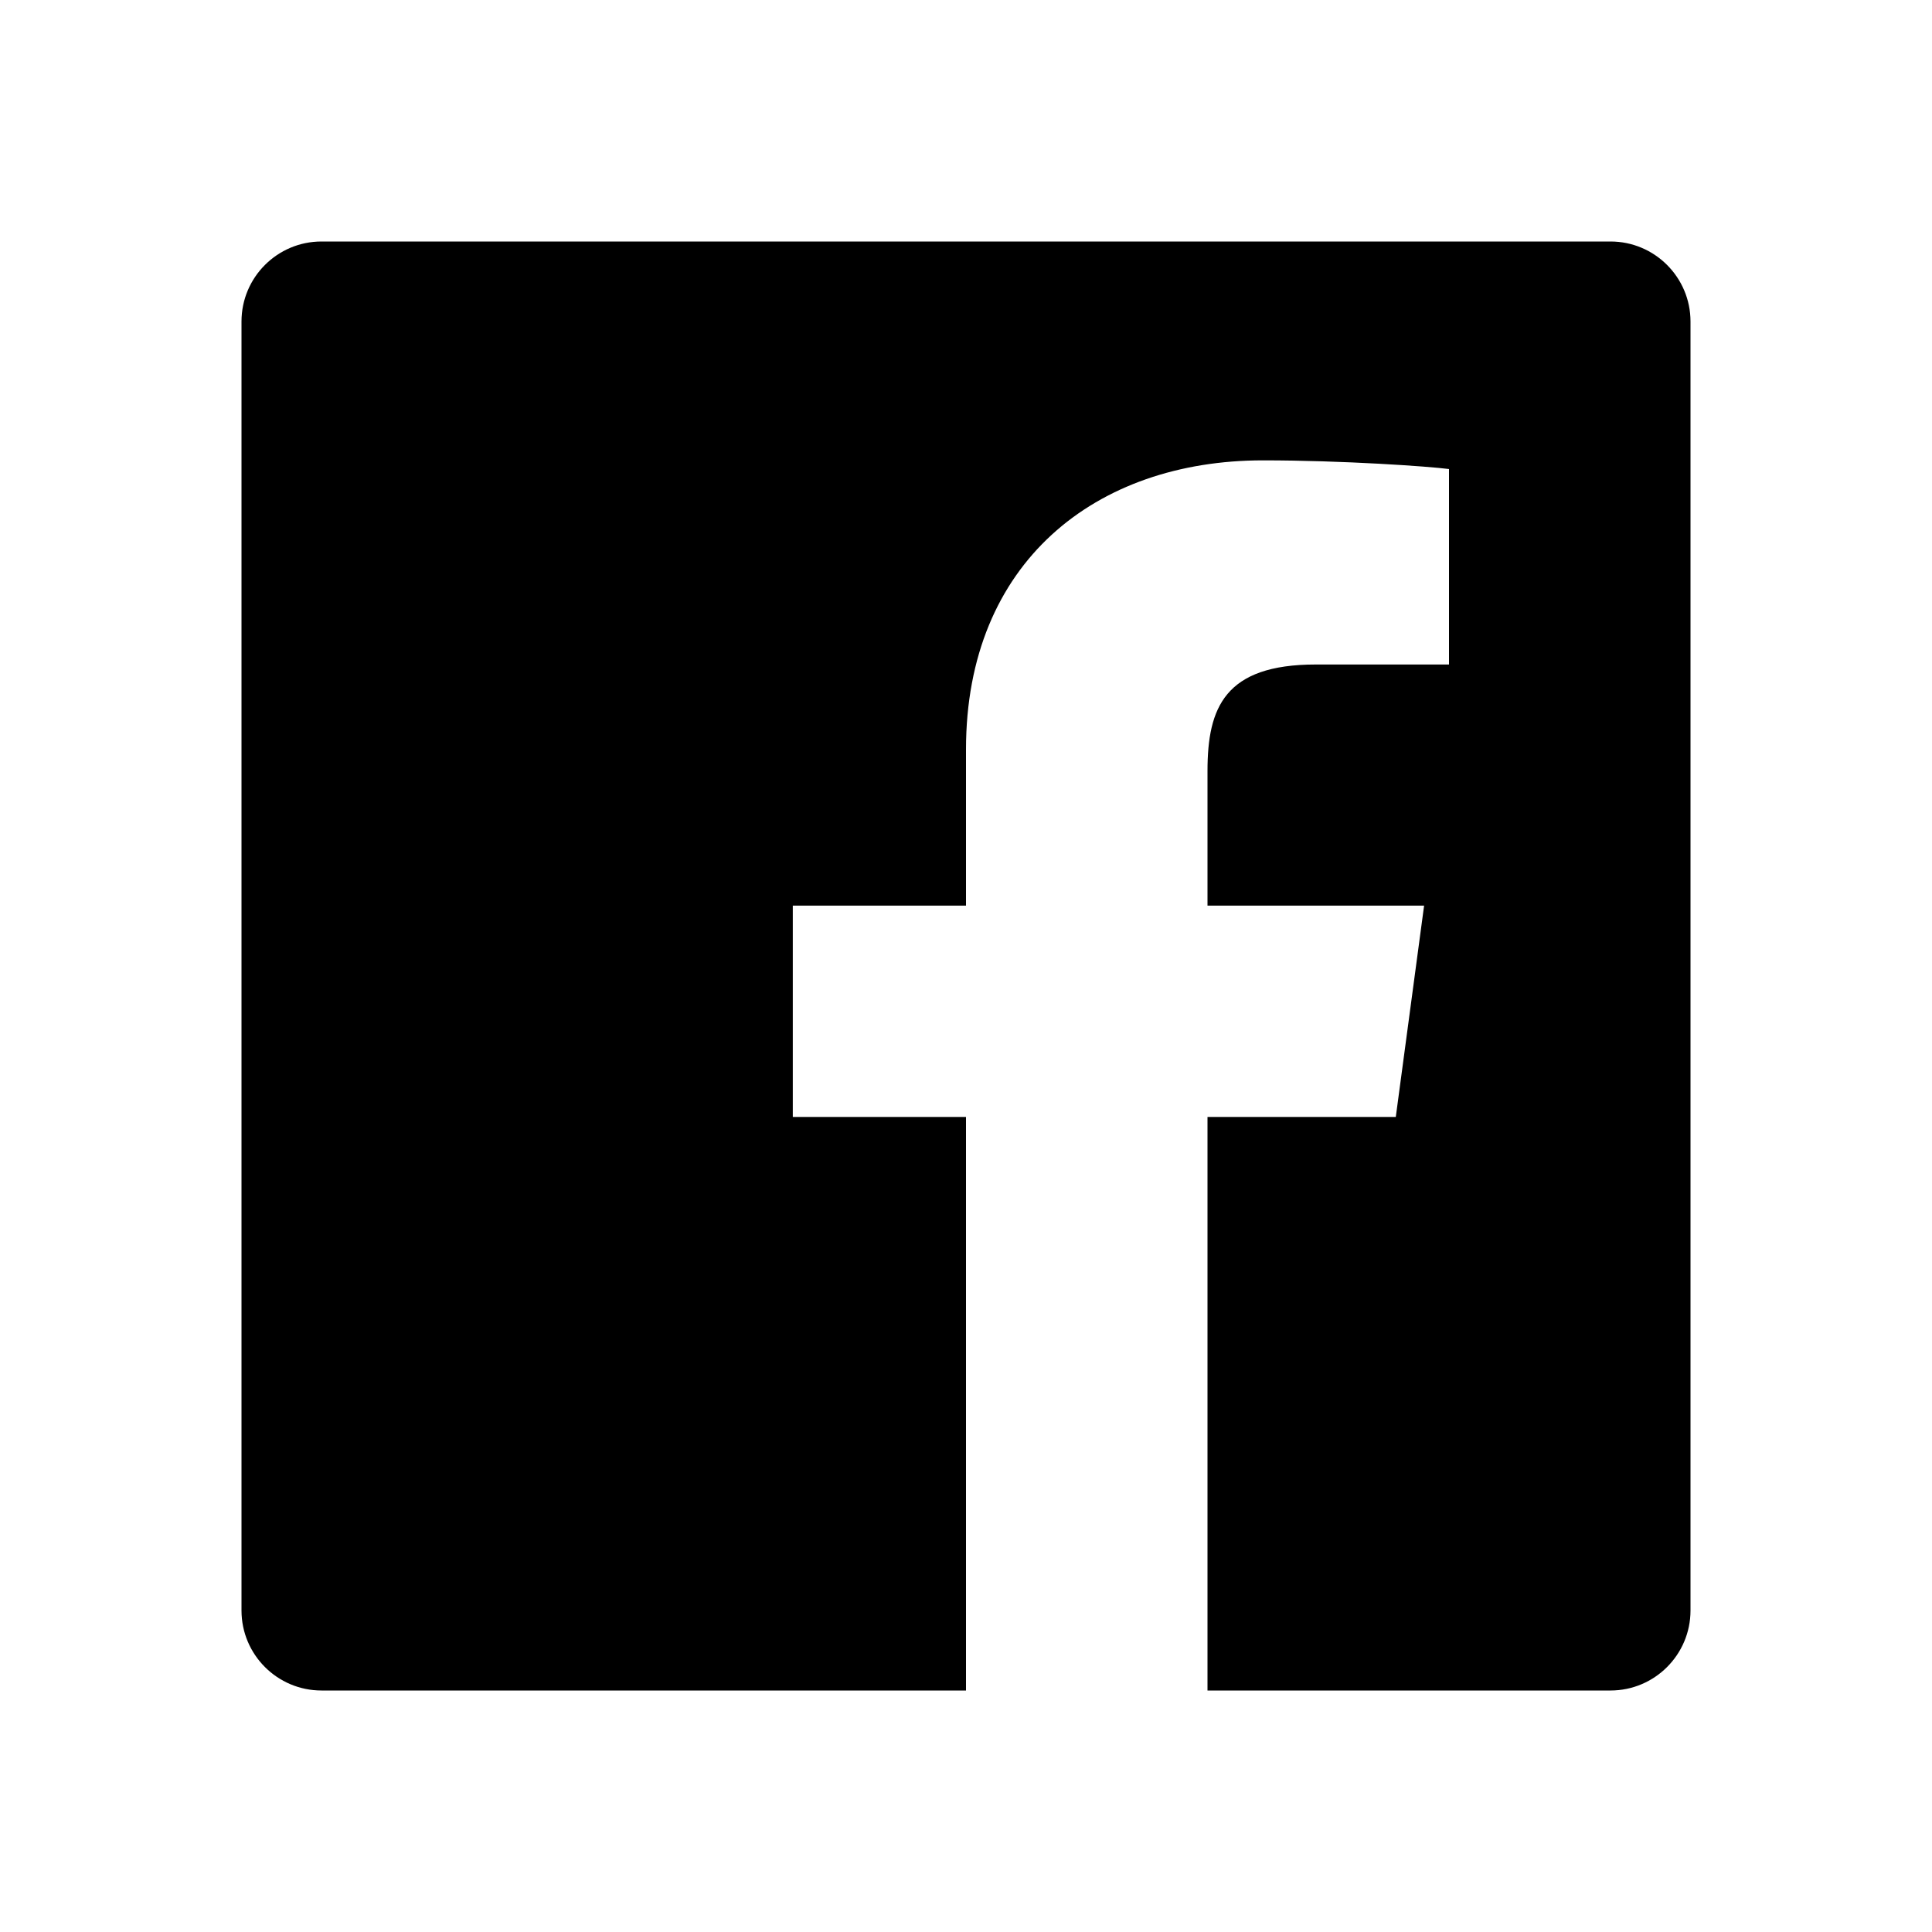
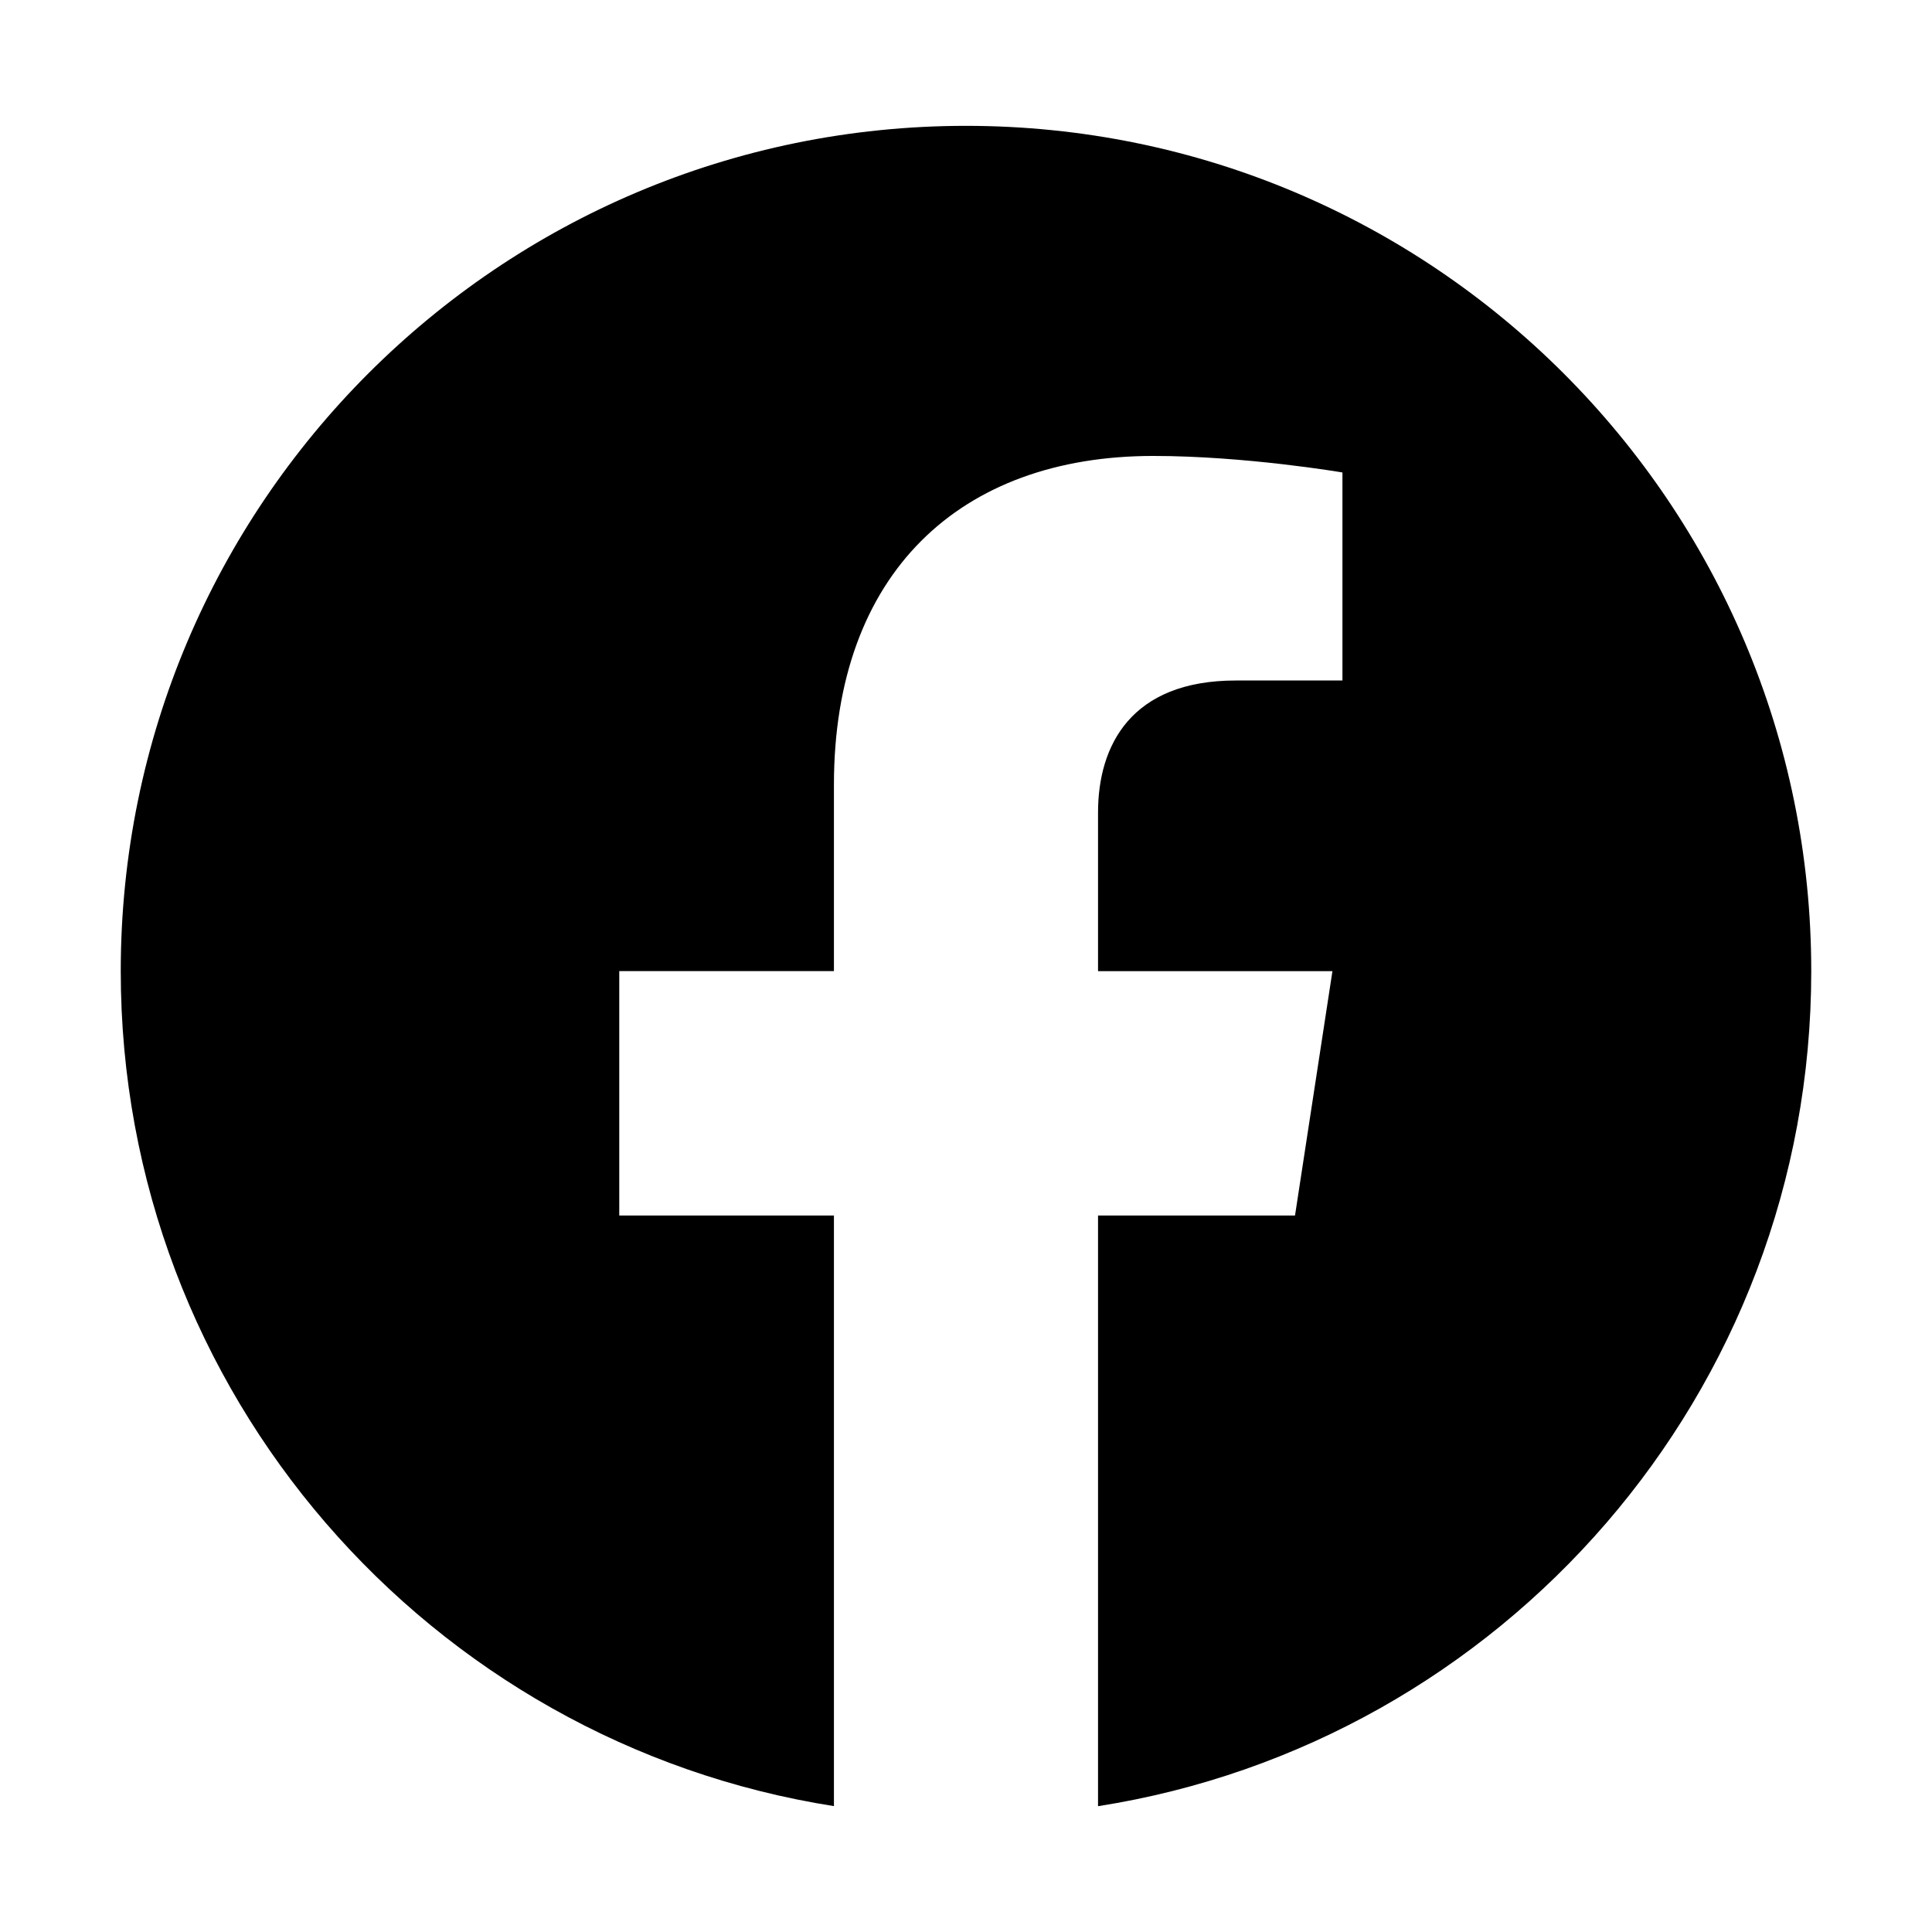
- <svg xmlns="http://www.w3.org/2000/svg" viewBox="0 0 512 512">
-   <path d="M426.8 64H85.2C73.5 64 64 73.5 64 85.2v341.6c0 11.7 9.5 21.2 21.2 21.2H256V296h-45.9v-56H256v-41.4c0-49.6 34.4-76.6 78.7-76.6 21.2 0 44 1.6 49.3 2.3v51.8h-35.3c-24.1 0-28.7 11.4-28.7 28.2V240h57.4l-7.5 56H320v152h106.8c11.7 0 21.2-9.5 21.2-21.2V85.2c0-11.7-9.5-21.2-21.2-21.2z" />
+ <svg xmlns="http://www.w3.org/2000/svg" viewBox="0 0 512 512" class="ionicon">
+   <path d="M480 257.35c0-123.7-100.3-224-224-224s-224 100.3-224 224c0 111.8 81.9 204.47 189 221.29V322.12h-56.89v-64.77H221v-49.36c0-56.13 33.45-87.16 84.61-87.16 24.51 0 50.15 4.38 50.15 4.38v55.13H327.5c-27.81 0-36.51 17.26-36.51 35v42.02h62.12l-9.92 64.77h-52.2v156.53C398.1 461.85 480 369.18 480 257.35z" fill-rule="evenodd" clip-rule="evenodd" />
</svg>
